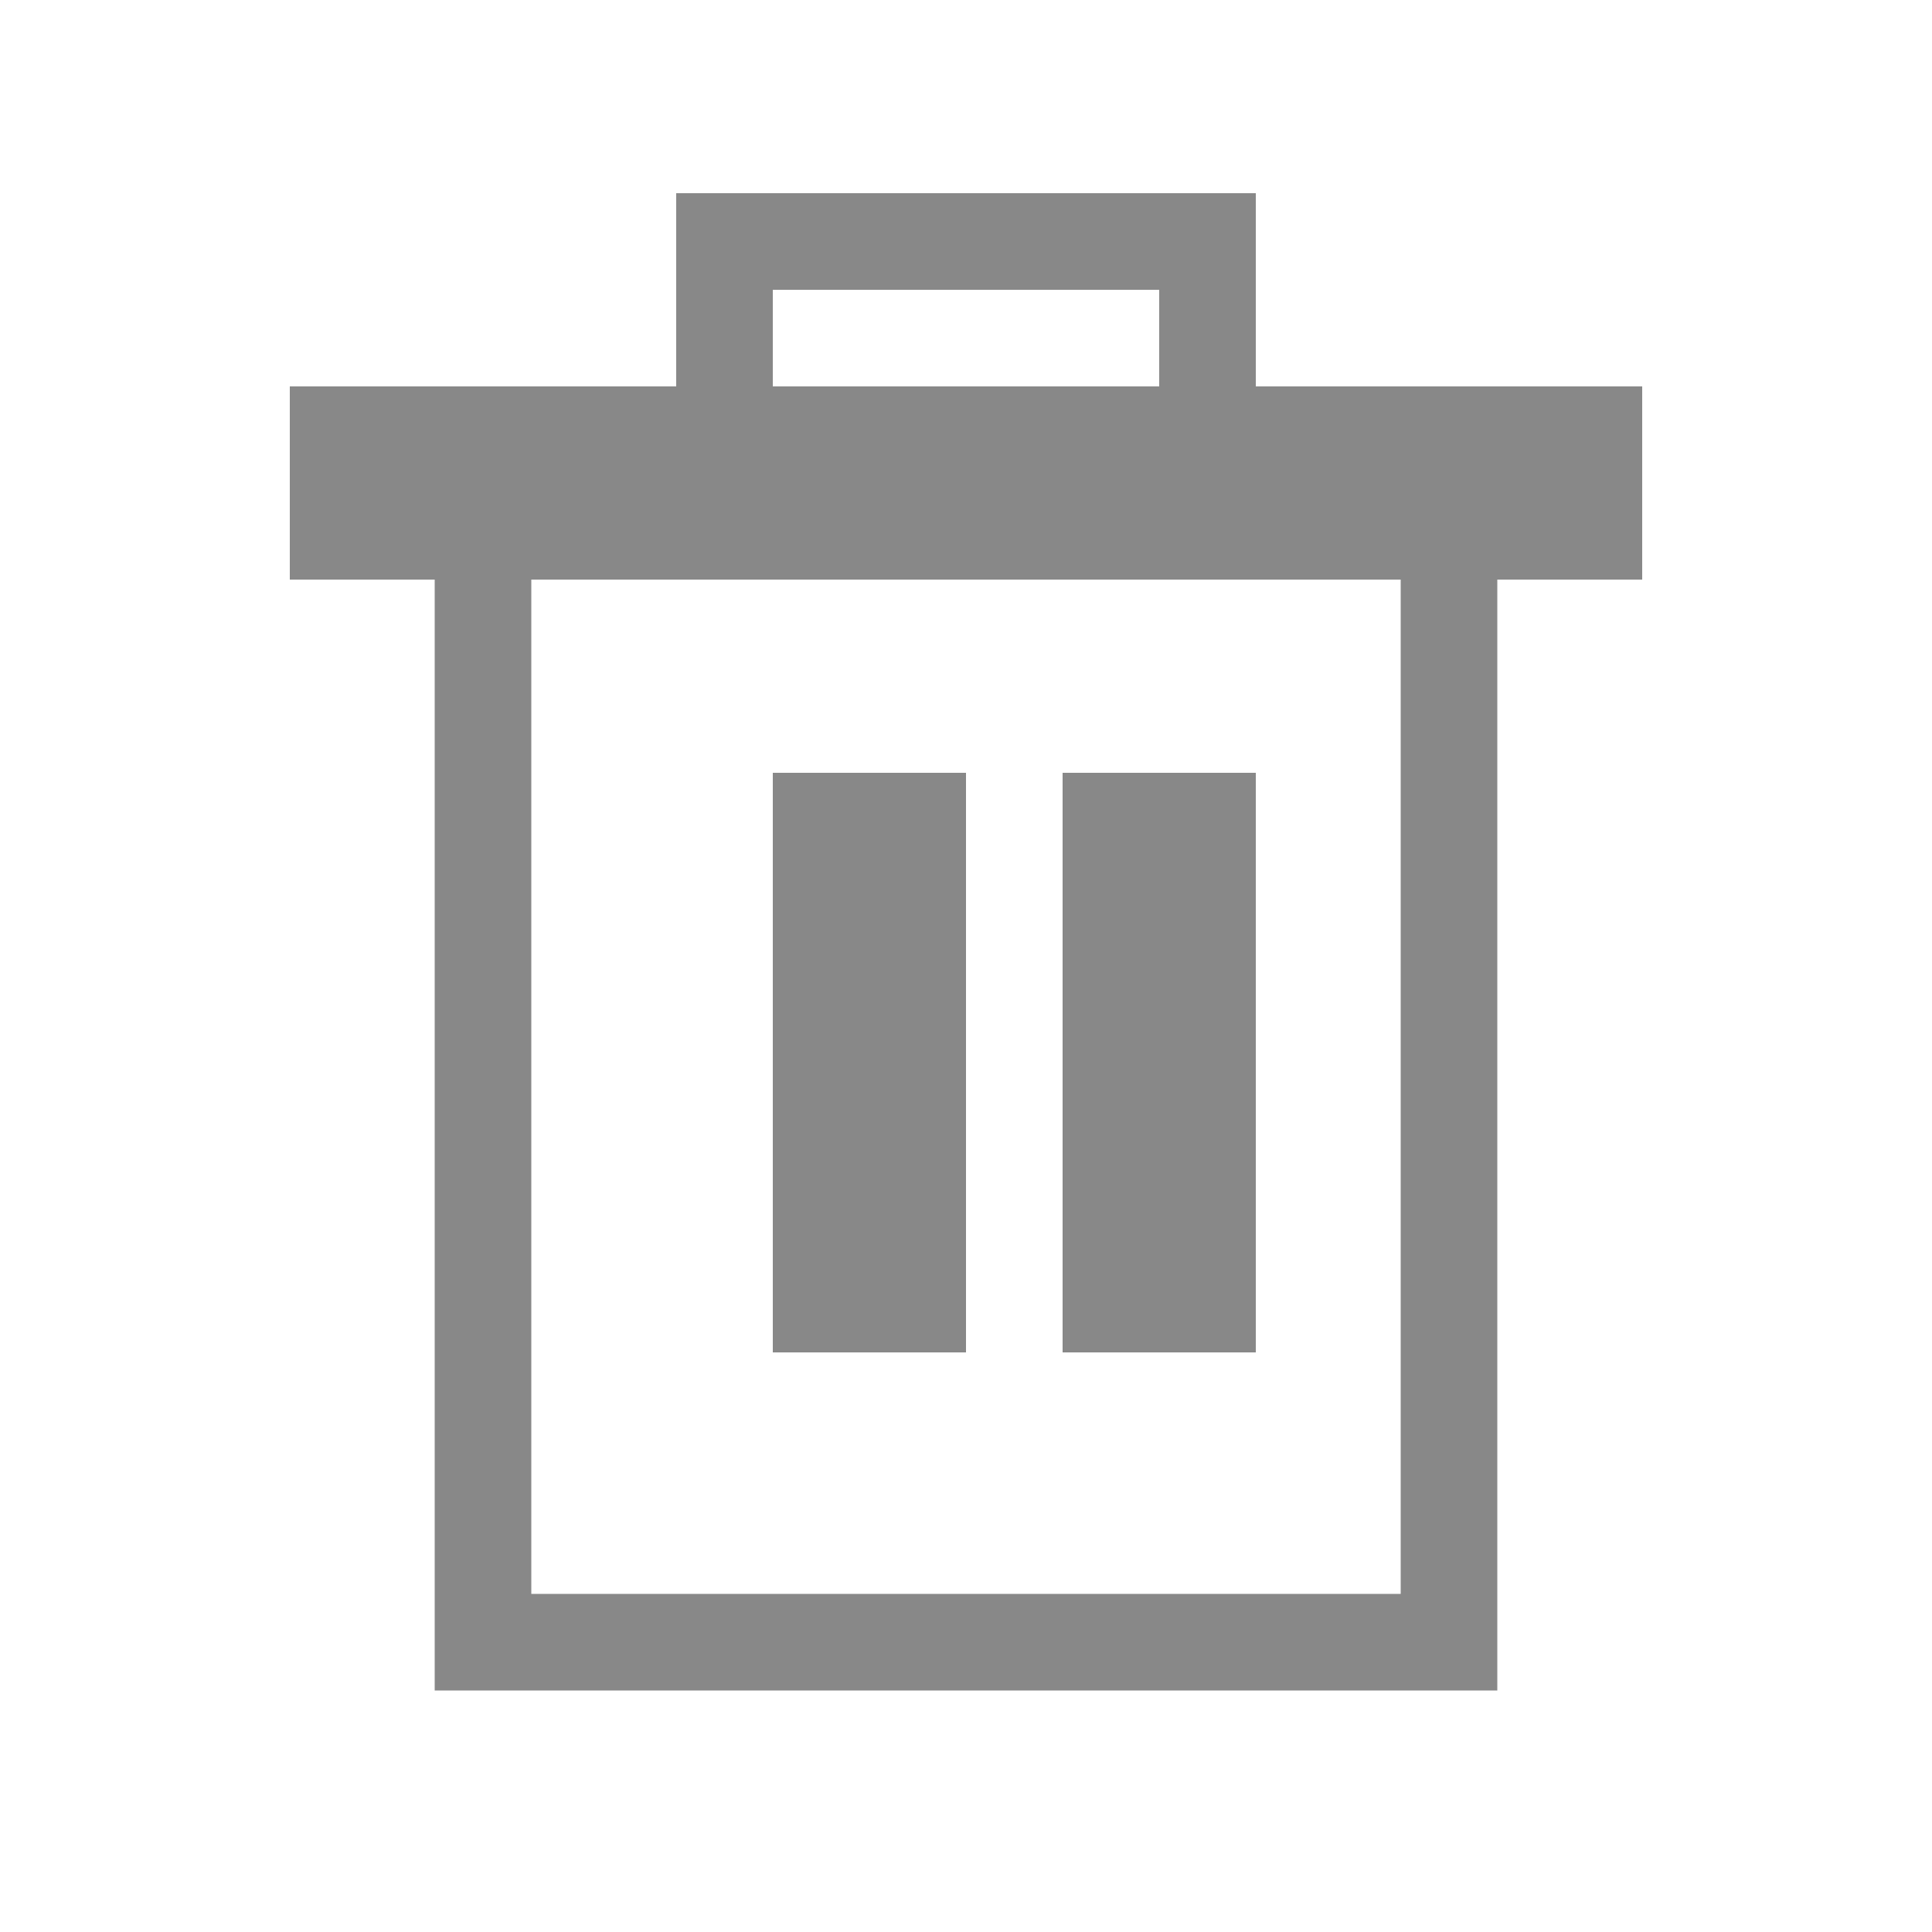
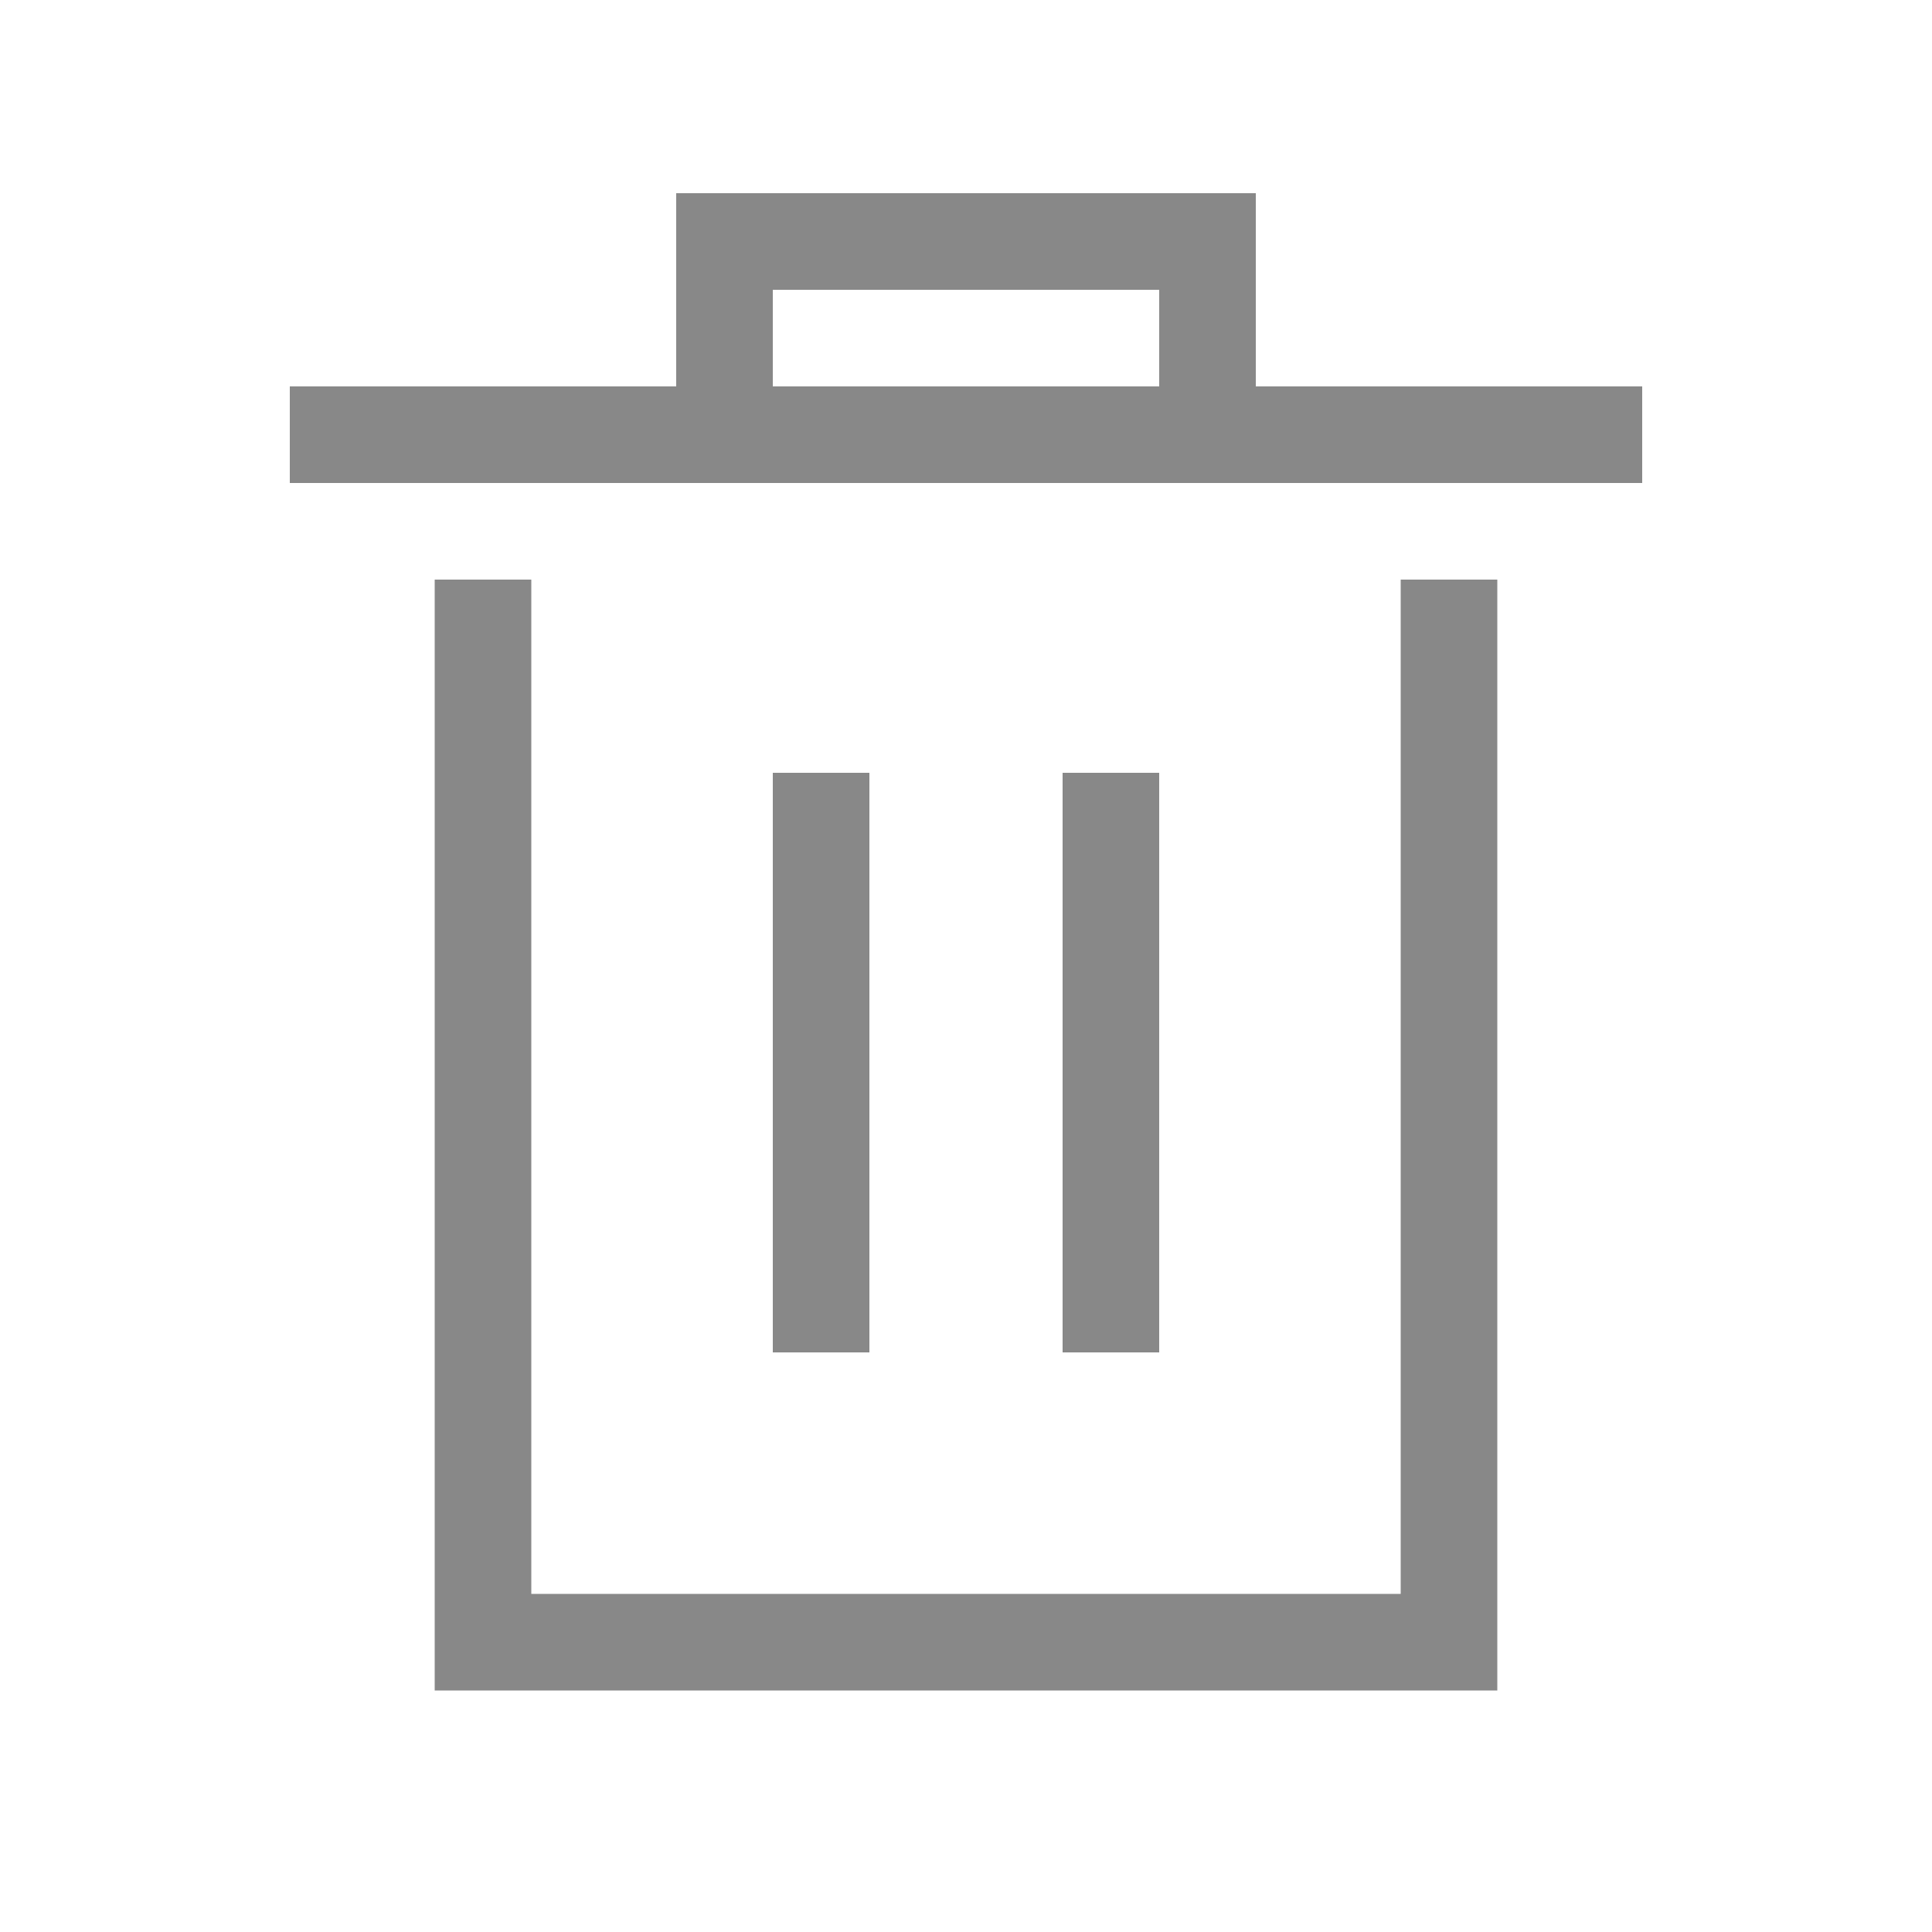
<svg xmlns="http://www.w3.org/2000/svg" width="20" height="20" viewBox="0 0 20 20">
-   <g fill="none" fill-rule="evenodd" stroke="#888">
-     <path d="M.5 2.5H13.5V3.5H.5zM12 4L12 15 2 15 2 4" transform="translate(3 2)" />
-     <path d="M5.5 6.5H6.5V11.5H5.5zM8.5 6.5H9.5V11.5H8.5zM9.5.5h-5v2h5v-2z" transform="translate(3 2)" />
+   <g fill="#888">
+     <path d="M14 2L14 3 0 3 0 2zM2.5 4L2.5 14.5 11.5 14.5 11.5 4 12.5 4 12.5 15.5 1.5 15.5 1.5 4z" transform="translate(3 2)" />
+     <path d="M6 6L6 12 5 12 5 6zM9 6L9 12 8 12 8 6zM10 0v3H4V0h6zM9 1H5v1h4V1z" transform="translate(3 2)" />
  </g>
</svg>
